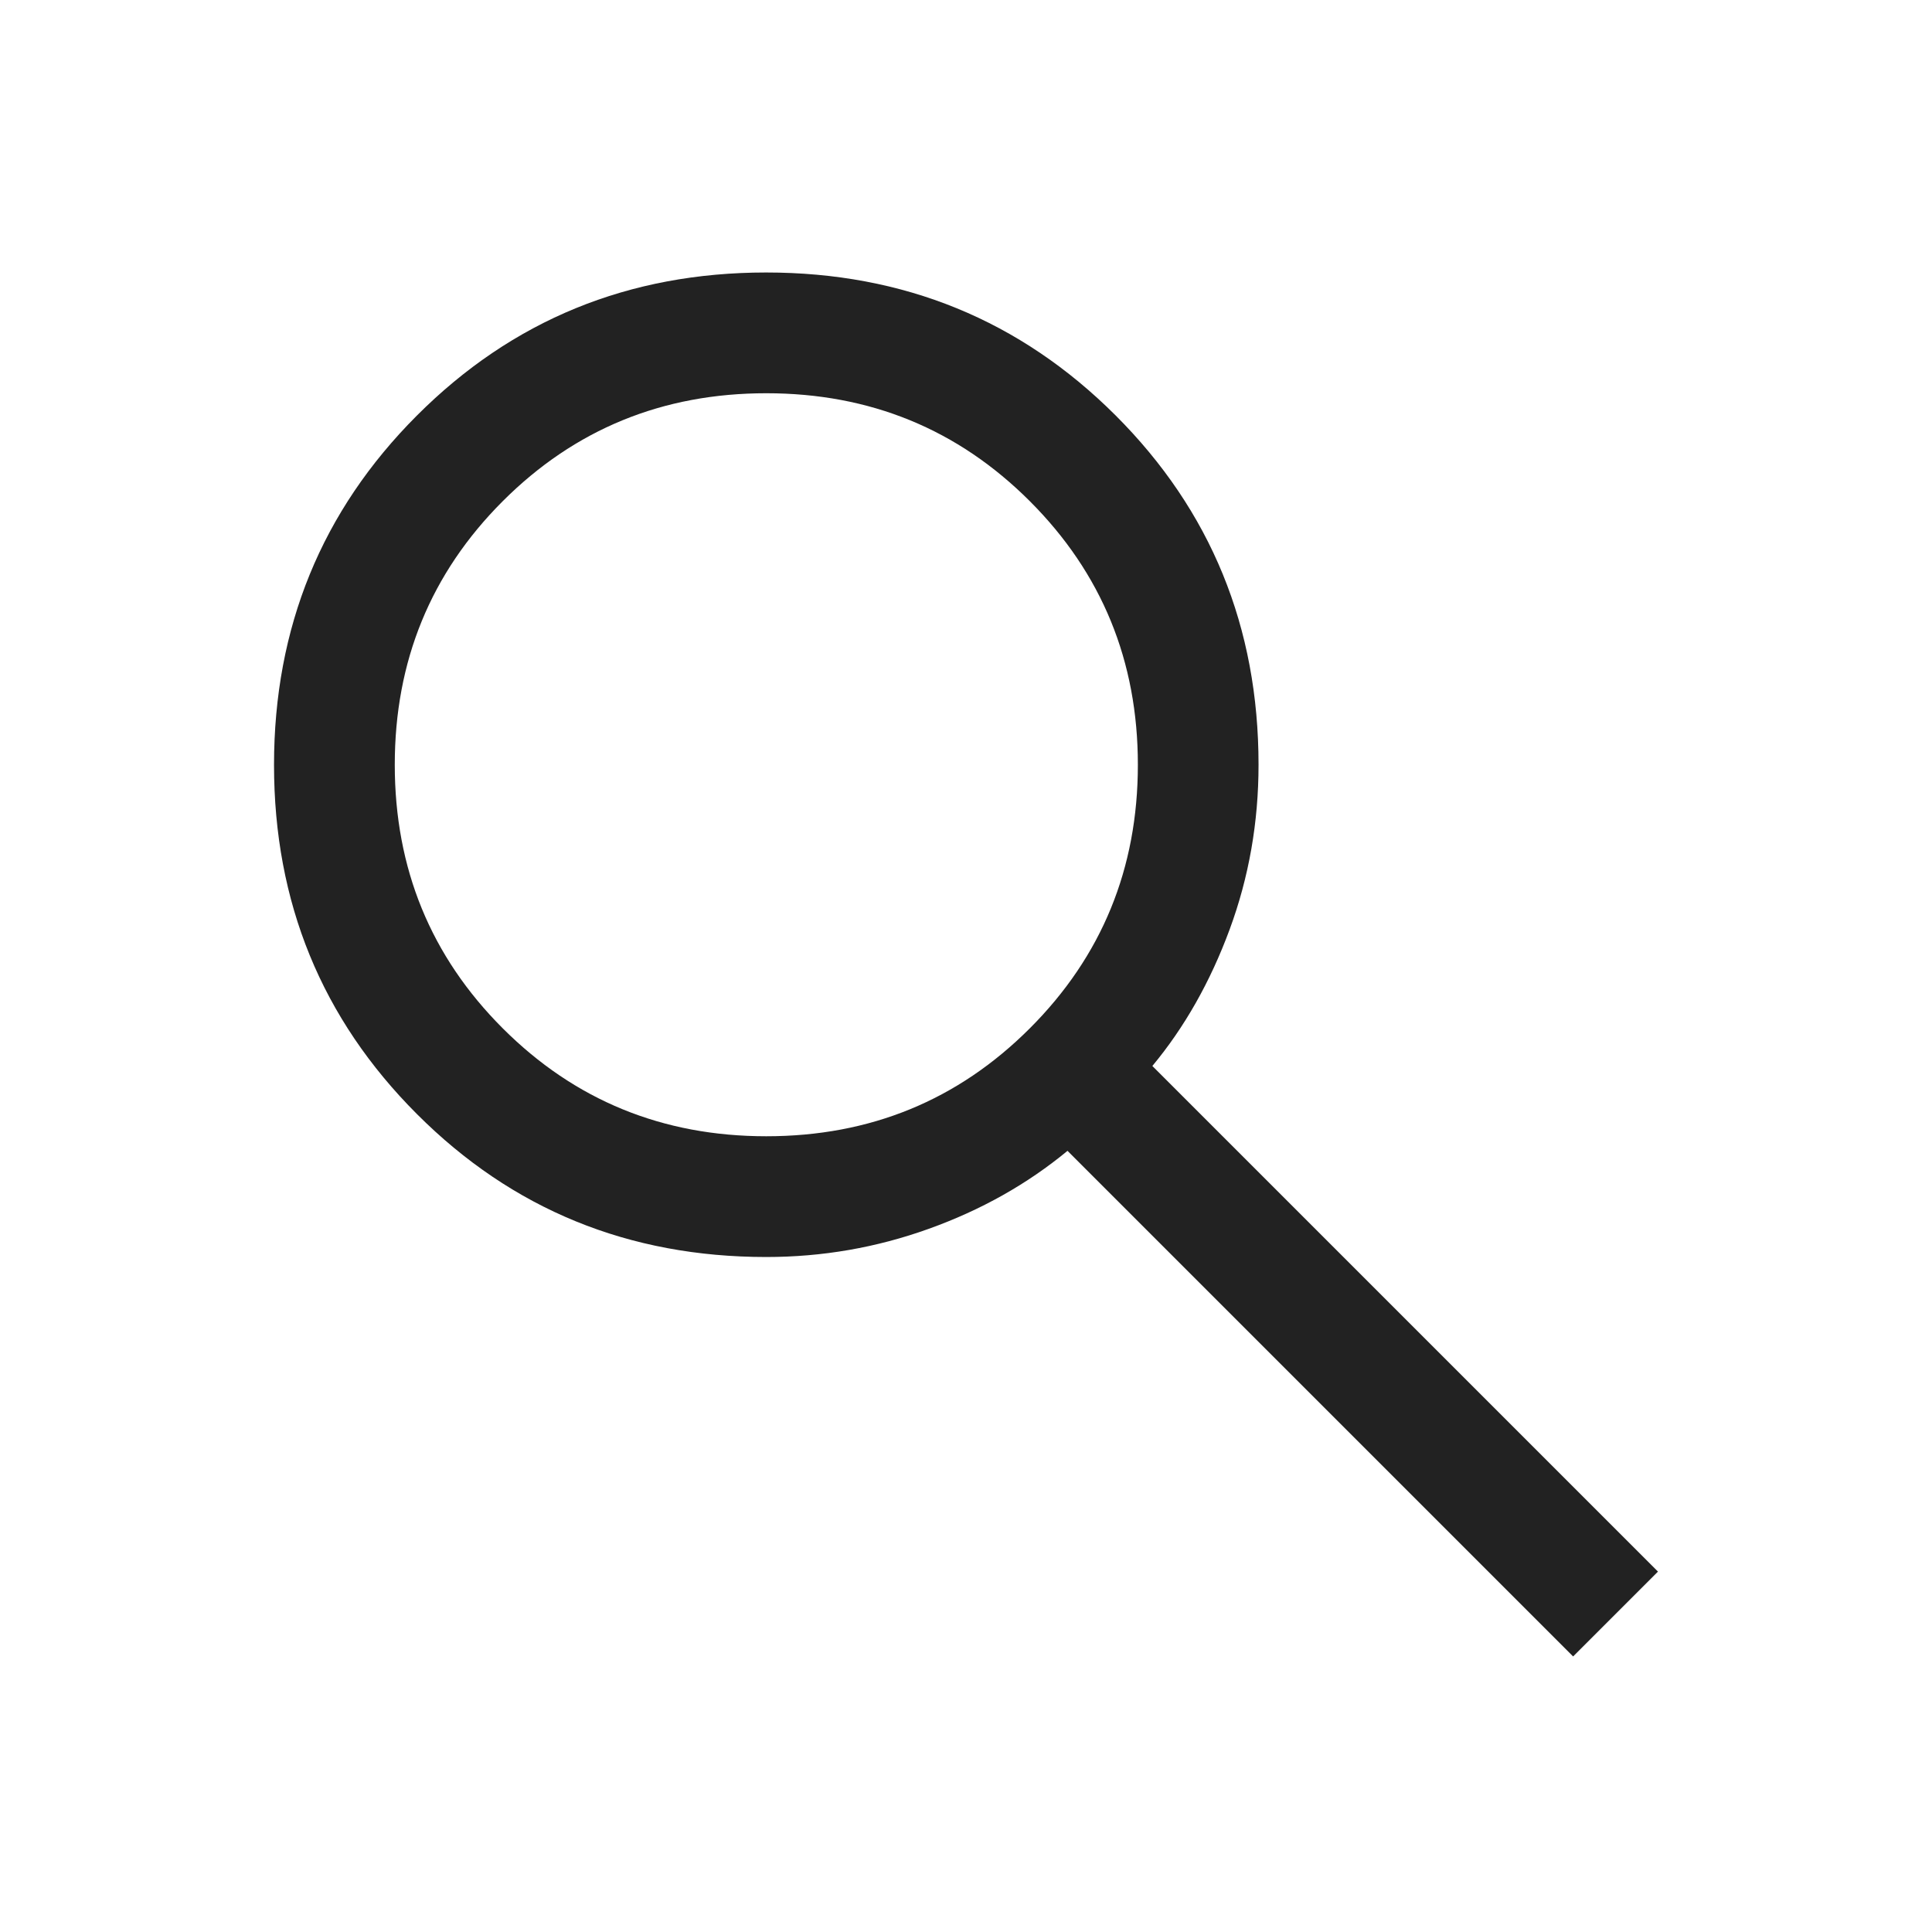
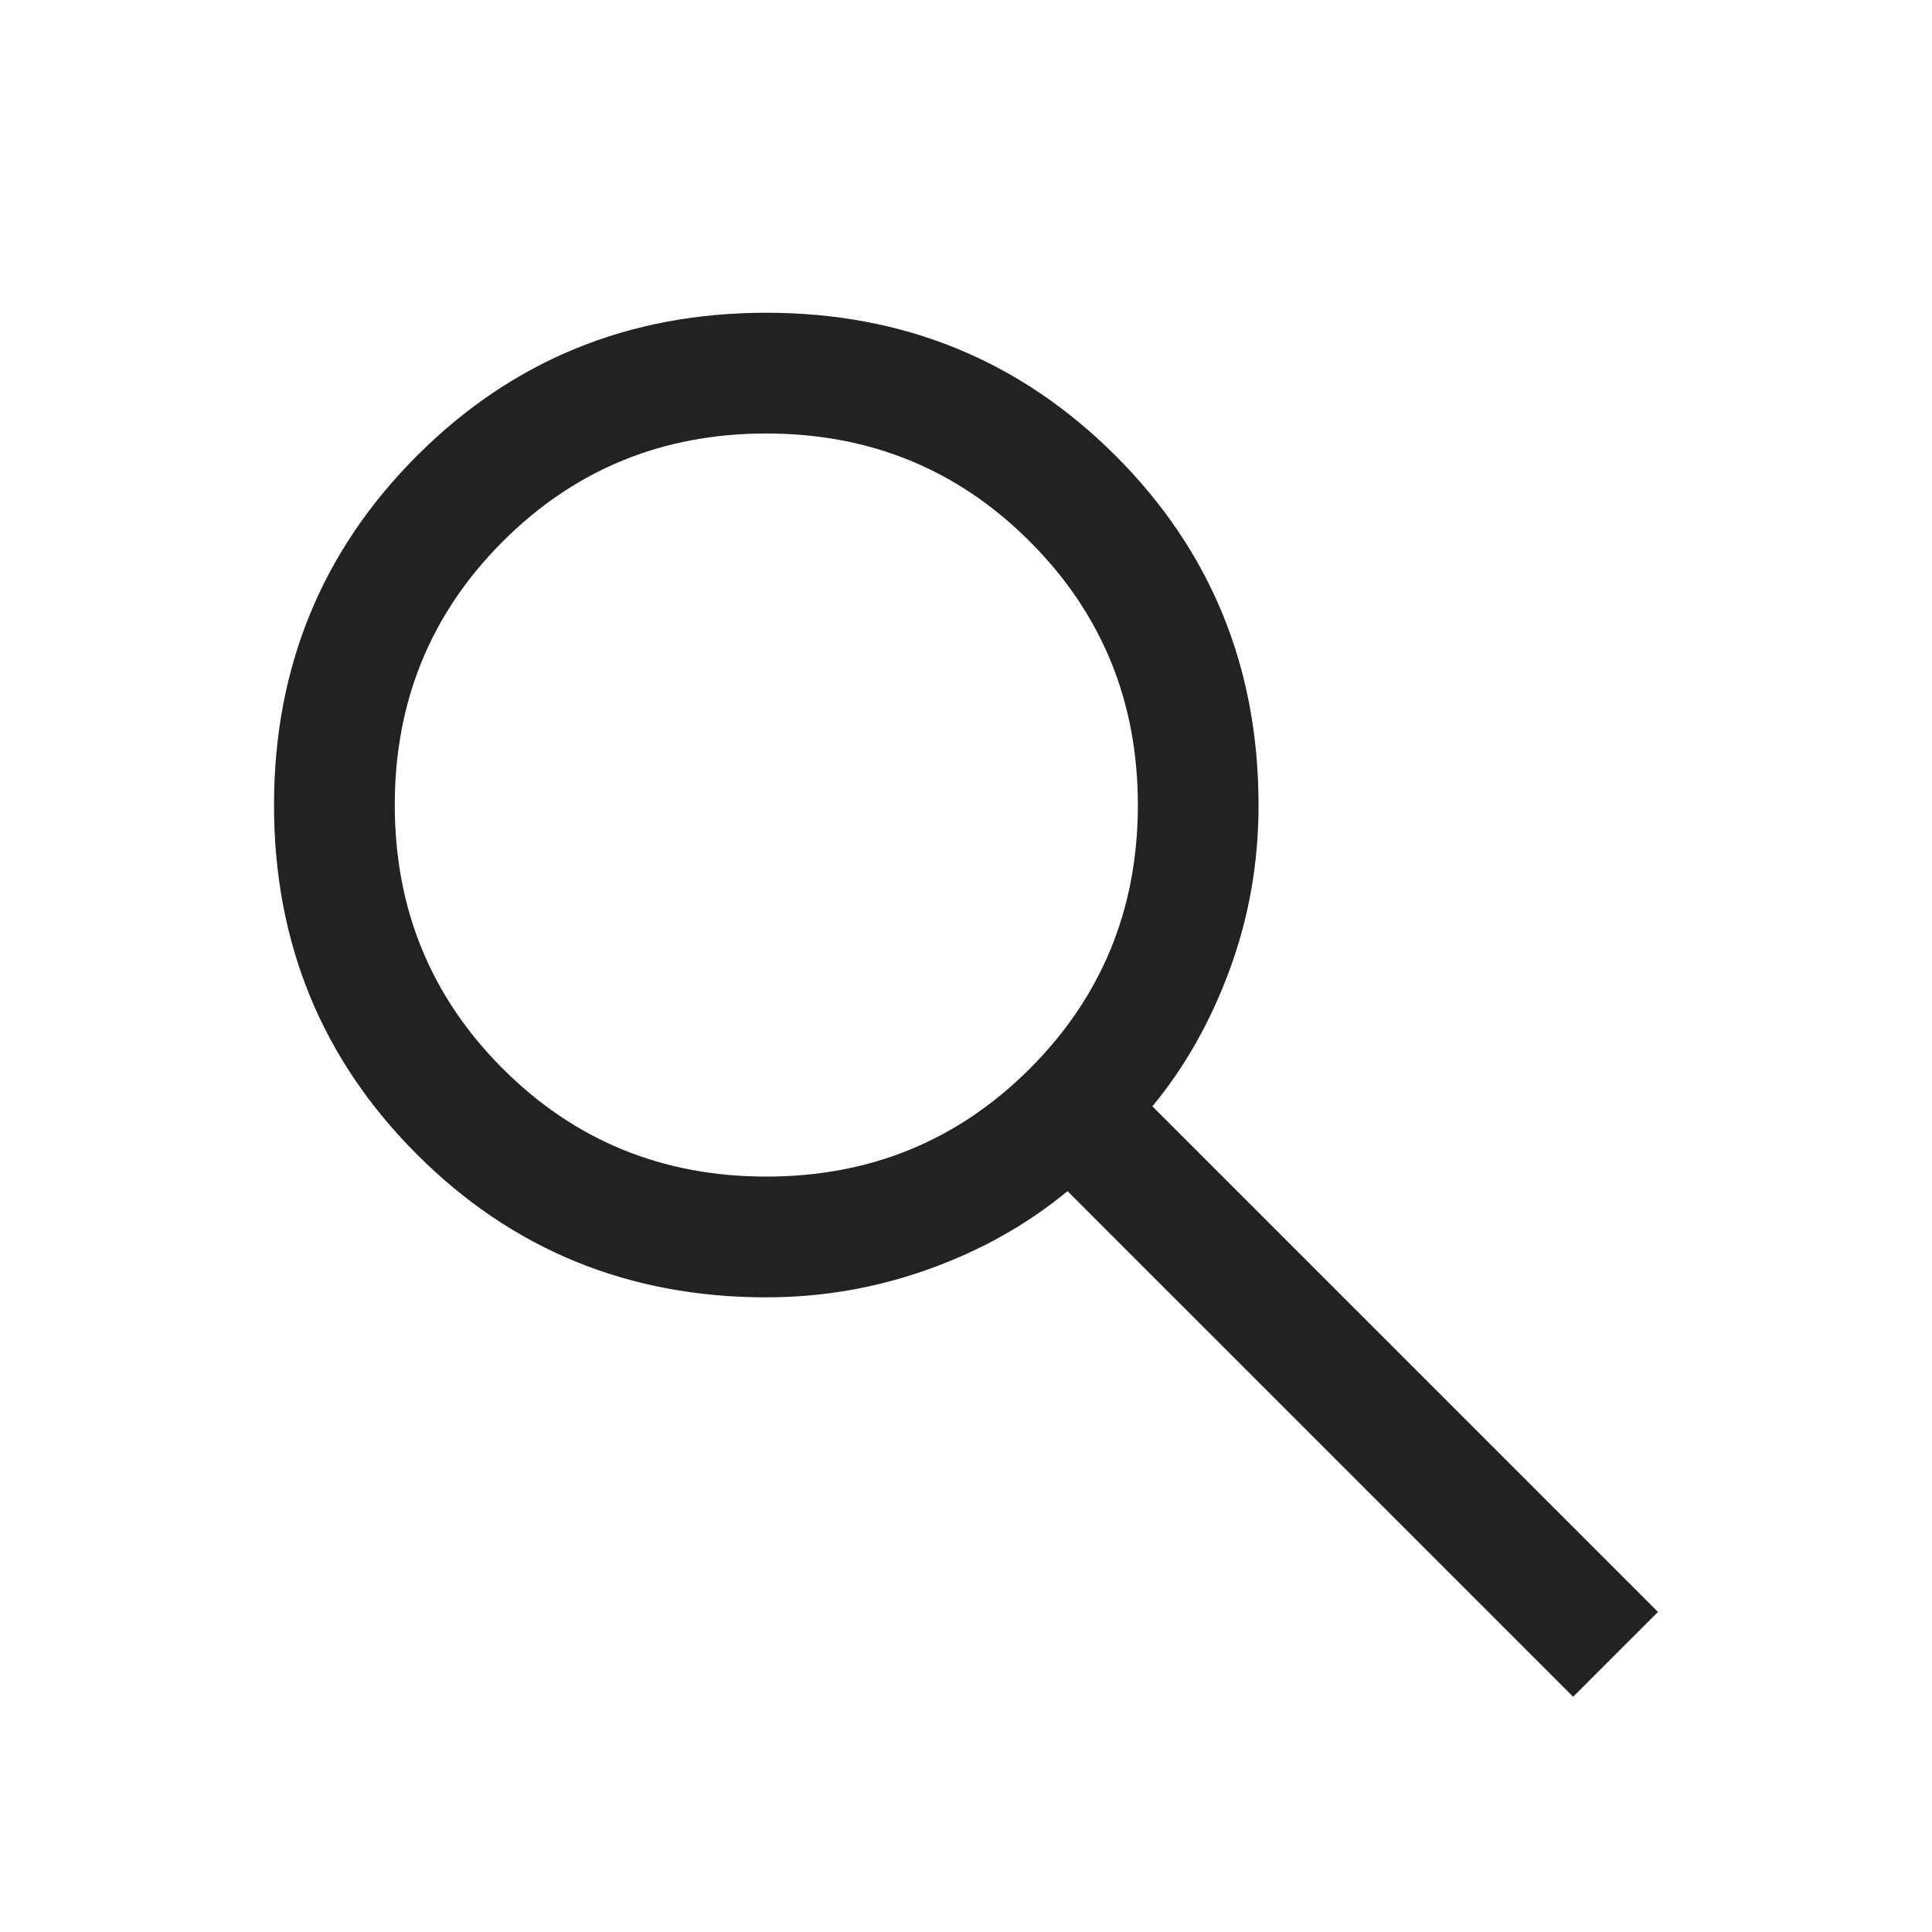
<svg xmlns="http://www.w3.org/2000/svg" width="24" height="24" viewBox="0 0 24 24" fill="none">
  <mask id="mask0_2675_32305" style="mask-type:alpha" maskUnits="userSpaceOnUse" x="0" y="0" width="24" height="24">
-     <rect width="24" height="24" fill="#D9D9D9" />
+     <rect y="0.5" width="24" height="24" fill="#D9D9D9" />
  </mask>
  <g mask="url(#mask0_2675_32305)">
-     <path d="M19.542 20.577L13.261 14.296C12.761 14.709 12.187 15.032 11.537 15.265C10.886 15.499 10.214 15.615 9.519 15.615C7.81 15.615 6.363 15.024 5.18 13.84C3.996 12.656 3.404 11.21 3.404 9.502C3.404 7.793 3.996 6.346 5.179 5.162C6.363 3.977 7.809 3.385 9.518 3.385C11.226 3.385 12.673 3.977 13.858 5.16C15.042 6.344 15.634 7.791 15.634 9.5C15.634 10.214 15.515 10.896 15.275 11.546C15.035 12.196 14.715 12.761 14.315 13.242L20.596 19.523L19.542 20.577ZM9.519 14.115C10.808 14.115 11.899 13.668 12.793 12.774C13.687 11.88 14.135 10.789 14.135 9.5C14.135 8.212 13.687 7.12 12.793 6.226C11.899 5.332 10.808 4.885 9.519 4.885C8.231 4.885 7.139 5.332 6.245 6.226C5.351 7.12 4.904 8.212 4.904 9.5C4.904 10.789 5.351 11.88 6.245 12.774C7.139 13.668 8.231 14.115 9.519 14.115Z" fill="#222222" />
+     <path d="M19.542 21.078L13.261 14.797C12.761 15.21 12.187 15.533 11.537 15.766C10.886 15.999 10.214 16.116 9.519 16.116C7.81 16.116 6.363 15.524 5.18 14.341C3.996 13.157 3.404 11.711 3.404 10.002C3.404 8.293 3.996 6.847 5.179 5.662C6.363 4.478 7.809 3.885 9.518 3.885C11.226 3.885 12.673 4.477 13.858 5.661C15.042 6.845 15.634 8.291 15.634 10.001C15.634 10.715 15.515 11.397 15.275 12.047C15.035 12.697 14.715 13.262 14.315 13.743L20.596 20.024L19.542 21.078ZM9.519 14.616C10.808 14.616 11.899 14.169 12.793 13.275C13.687 12.38 14.135 11.289 14.135 10.001C14.135 8.712 13.687 7.621 12.793 6.727C11.899 5.832 10.808 5.385 9.519 5.385C8.231 5.385 7.139 5.832 6.245 6.727C5.351 7.621 4.904 8.712 4.904 10.001C4.904 11.289 5.351 12.38 6.245 13.275C7.139 14.169 8.231 14.616 9.519 14.616Z" fill="#222222" />
  </g>
</svg>
